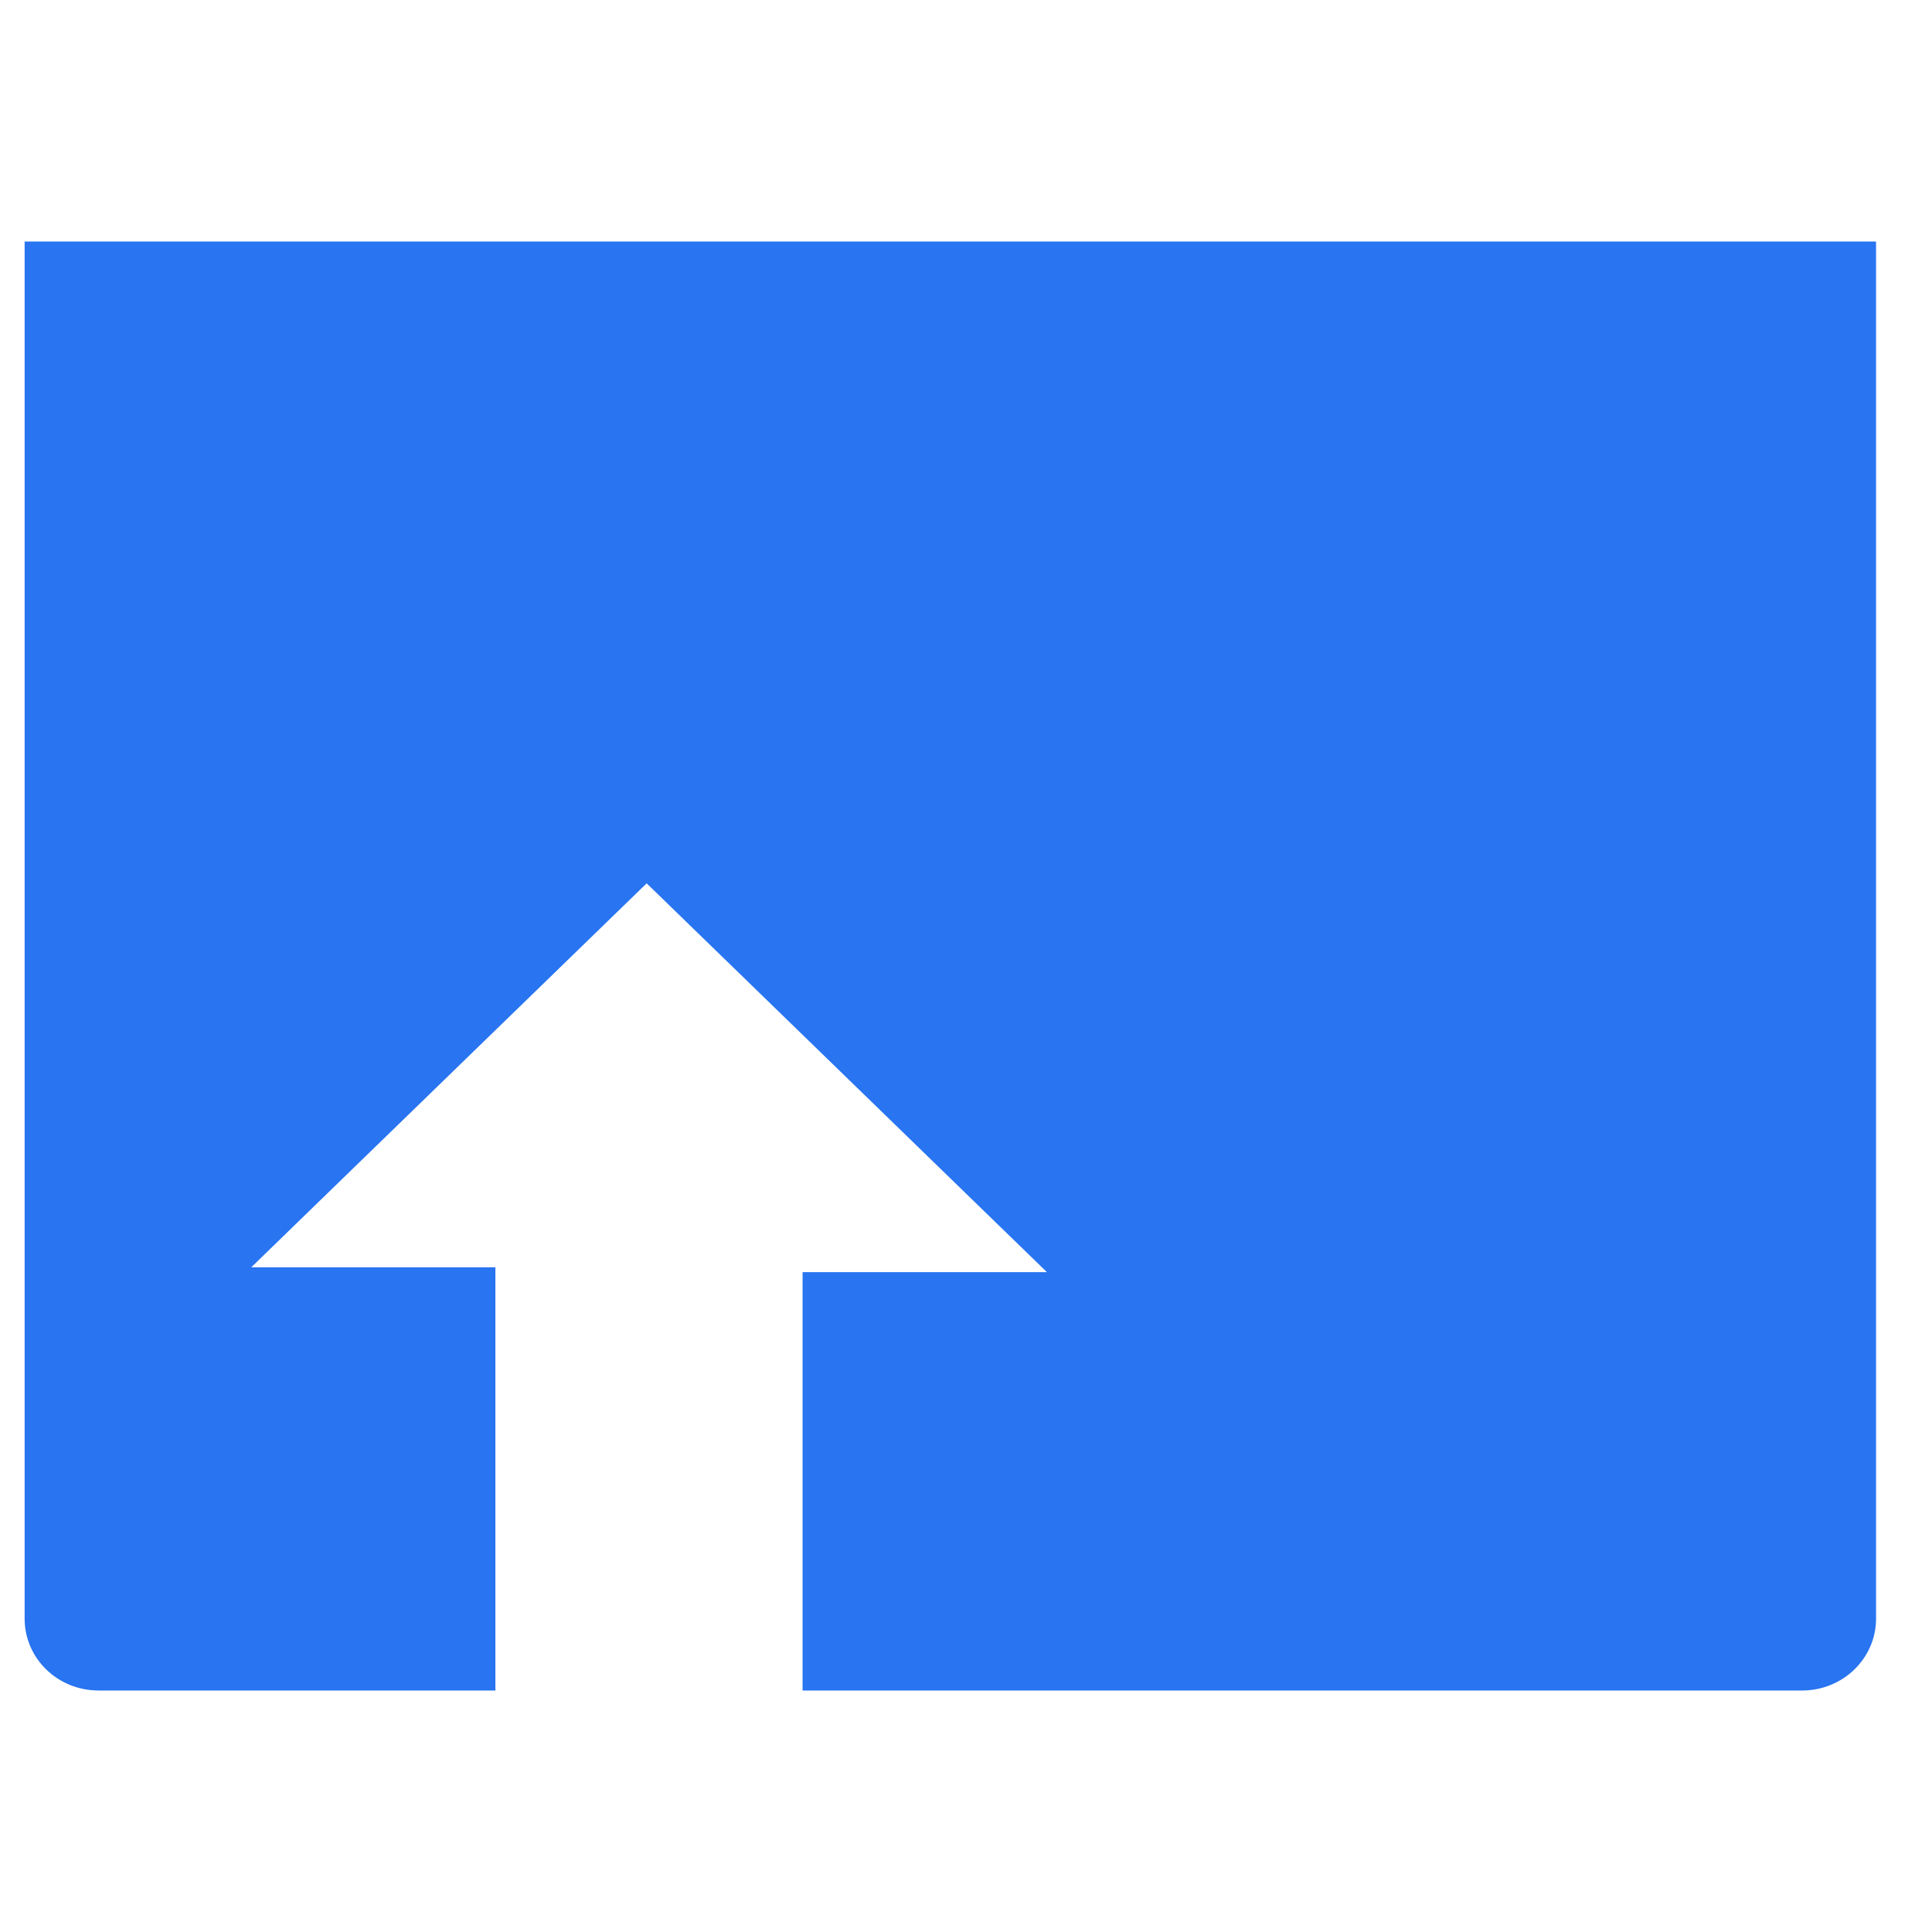
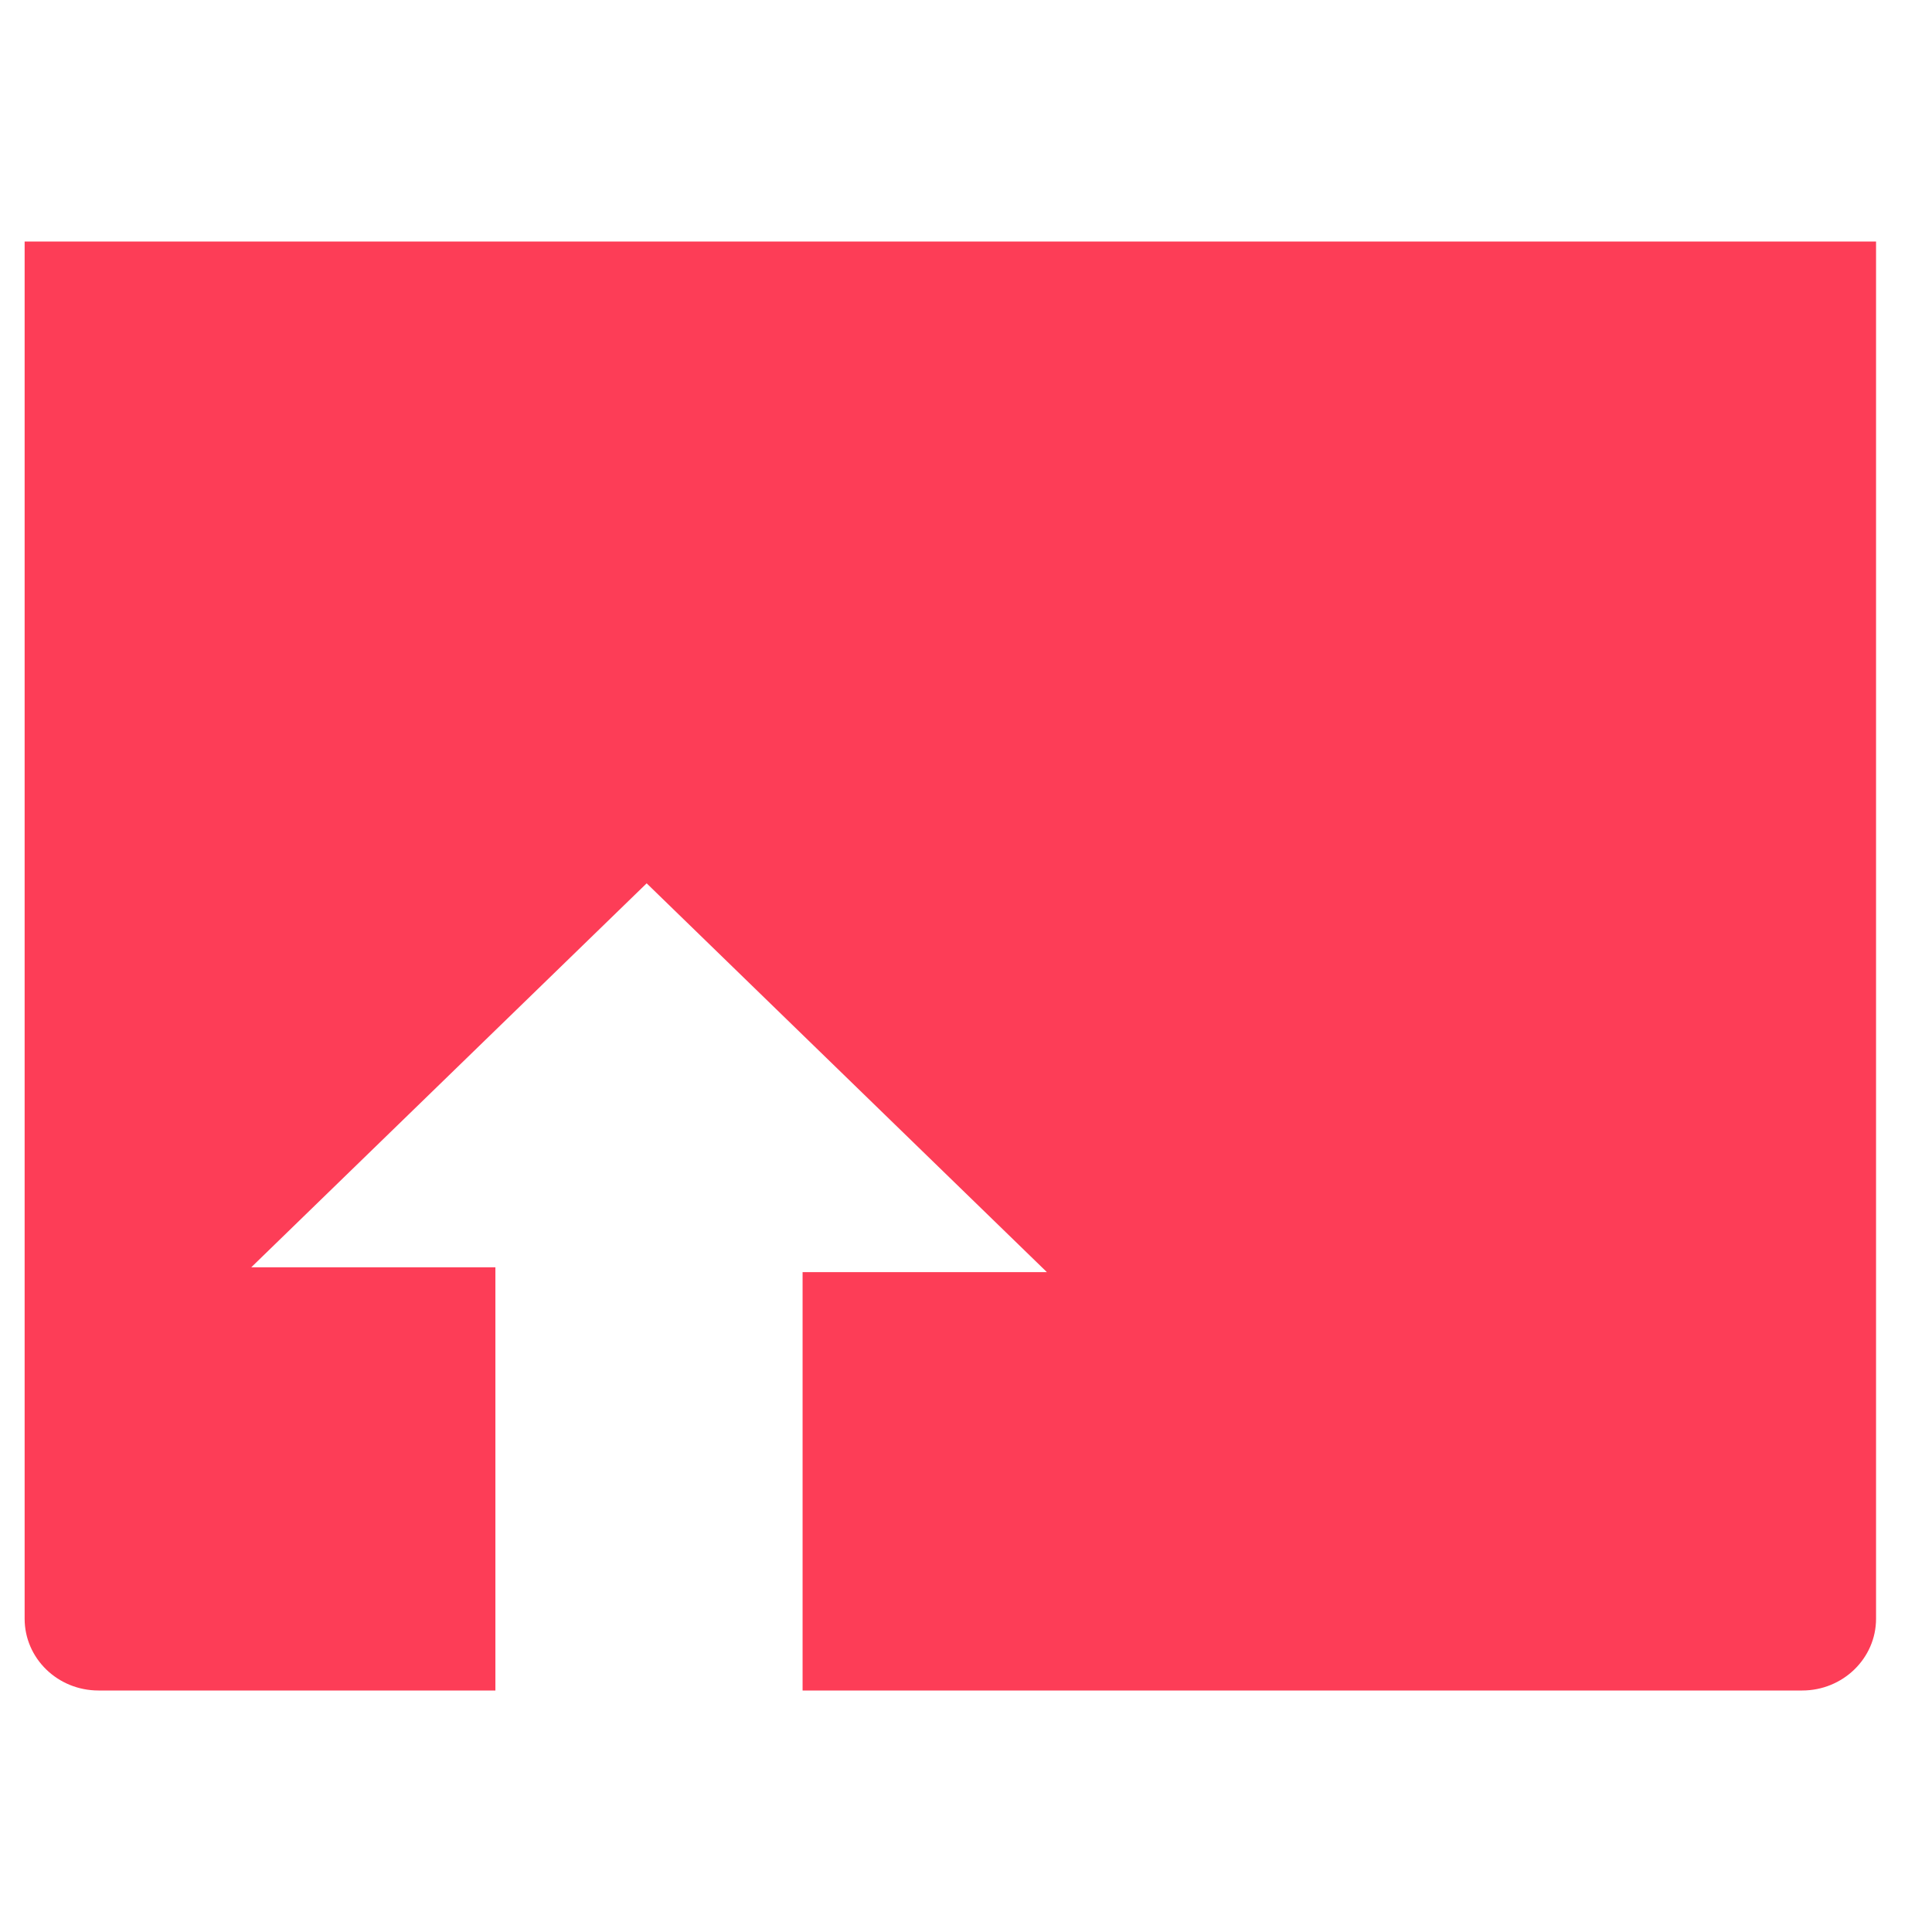
- <svg xmlns="http://www.w3.org/2000/svg" width="18" height="18" viewBox="0 0 24 18">
+ <svg xmlns="http://www.w3.org/2000/svg" width="16" height="16" viewBox="0 0 24 18">
  <g fill="none" fill-rule="evenodd" transform="translate(-8.694 -11)">
    <ellipse cx="20.557" cy="20" rx="20.557" ry="20" />
-     <path fill="#2874F1" d="M9 11v17.108c0 .493.41.892.918.892h4.93v-5.257h-3.033l4.912-4.77 4.972 4.83h-3.035V29h12.417c.507 0 .918-.4.918-.892V11H9z" />
+     <path fill="#fd3d57" d="M9 11v17.108c0 .493.41.892.918.892h4.93v-5.257h-3.033l4.912-4.77 4.972 4.83h-3.035V29h12.417c.507 0 .918-.4.918-.892V11H9z" />
  </g>
</svg>
